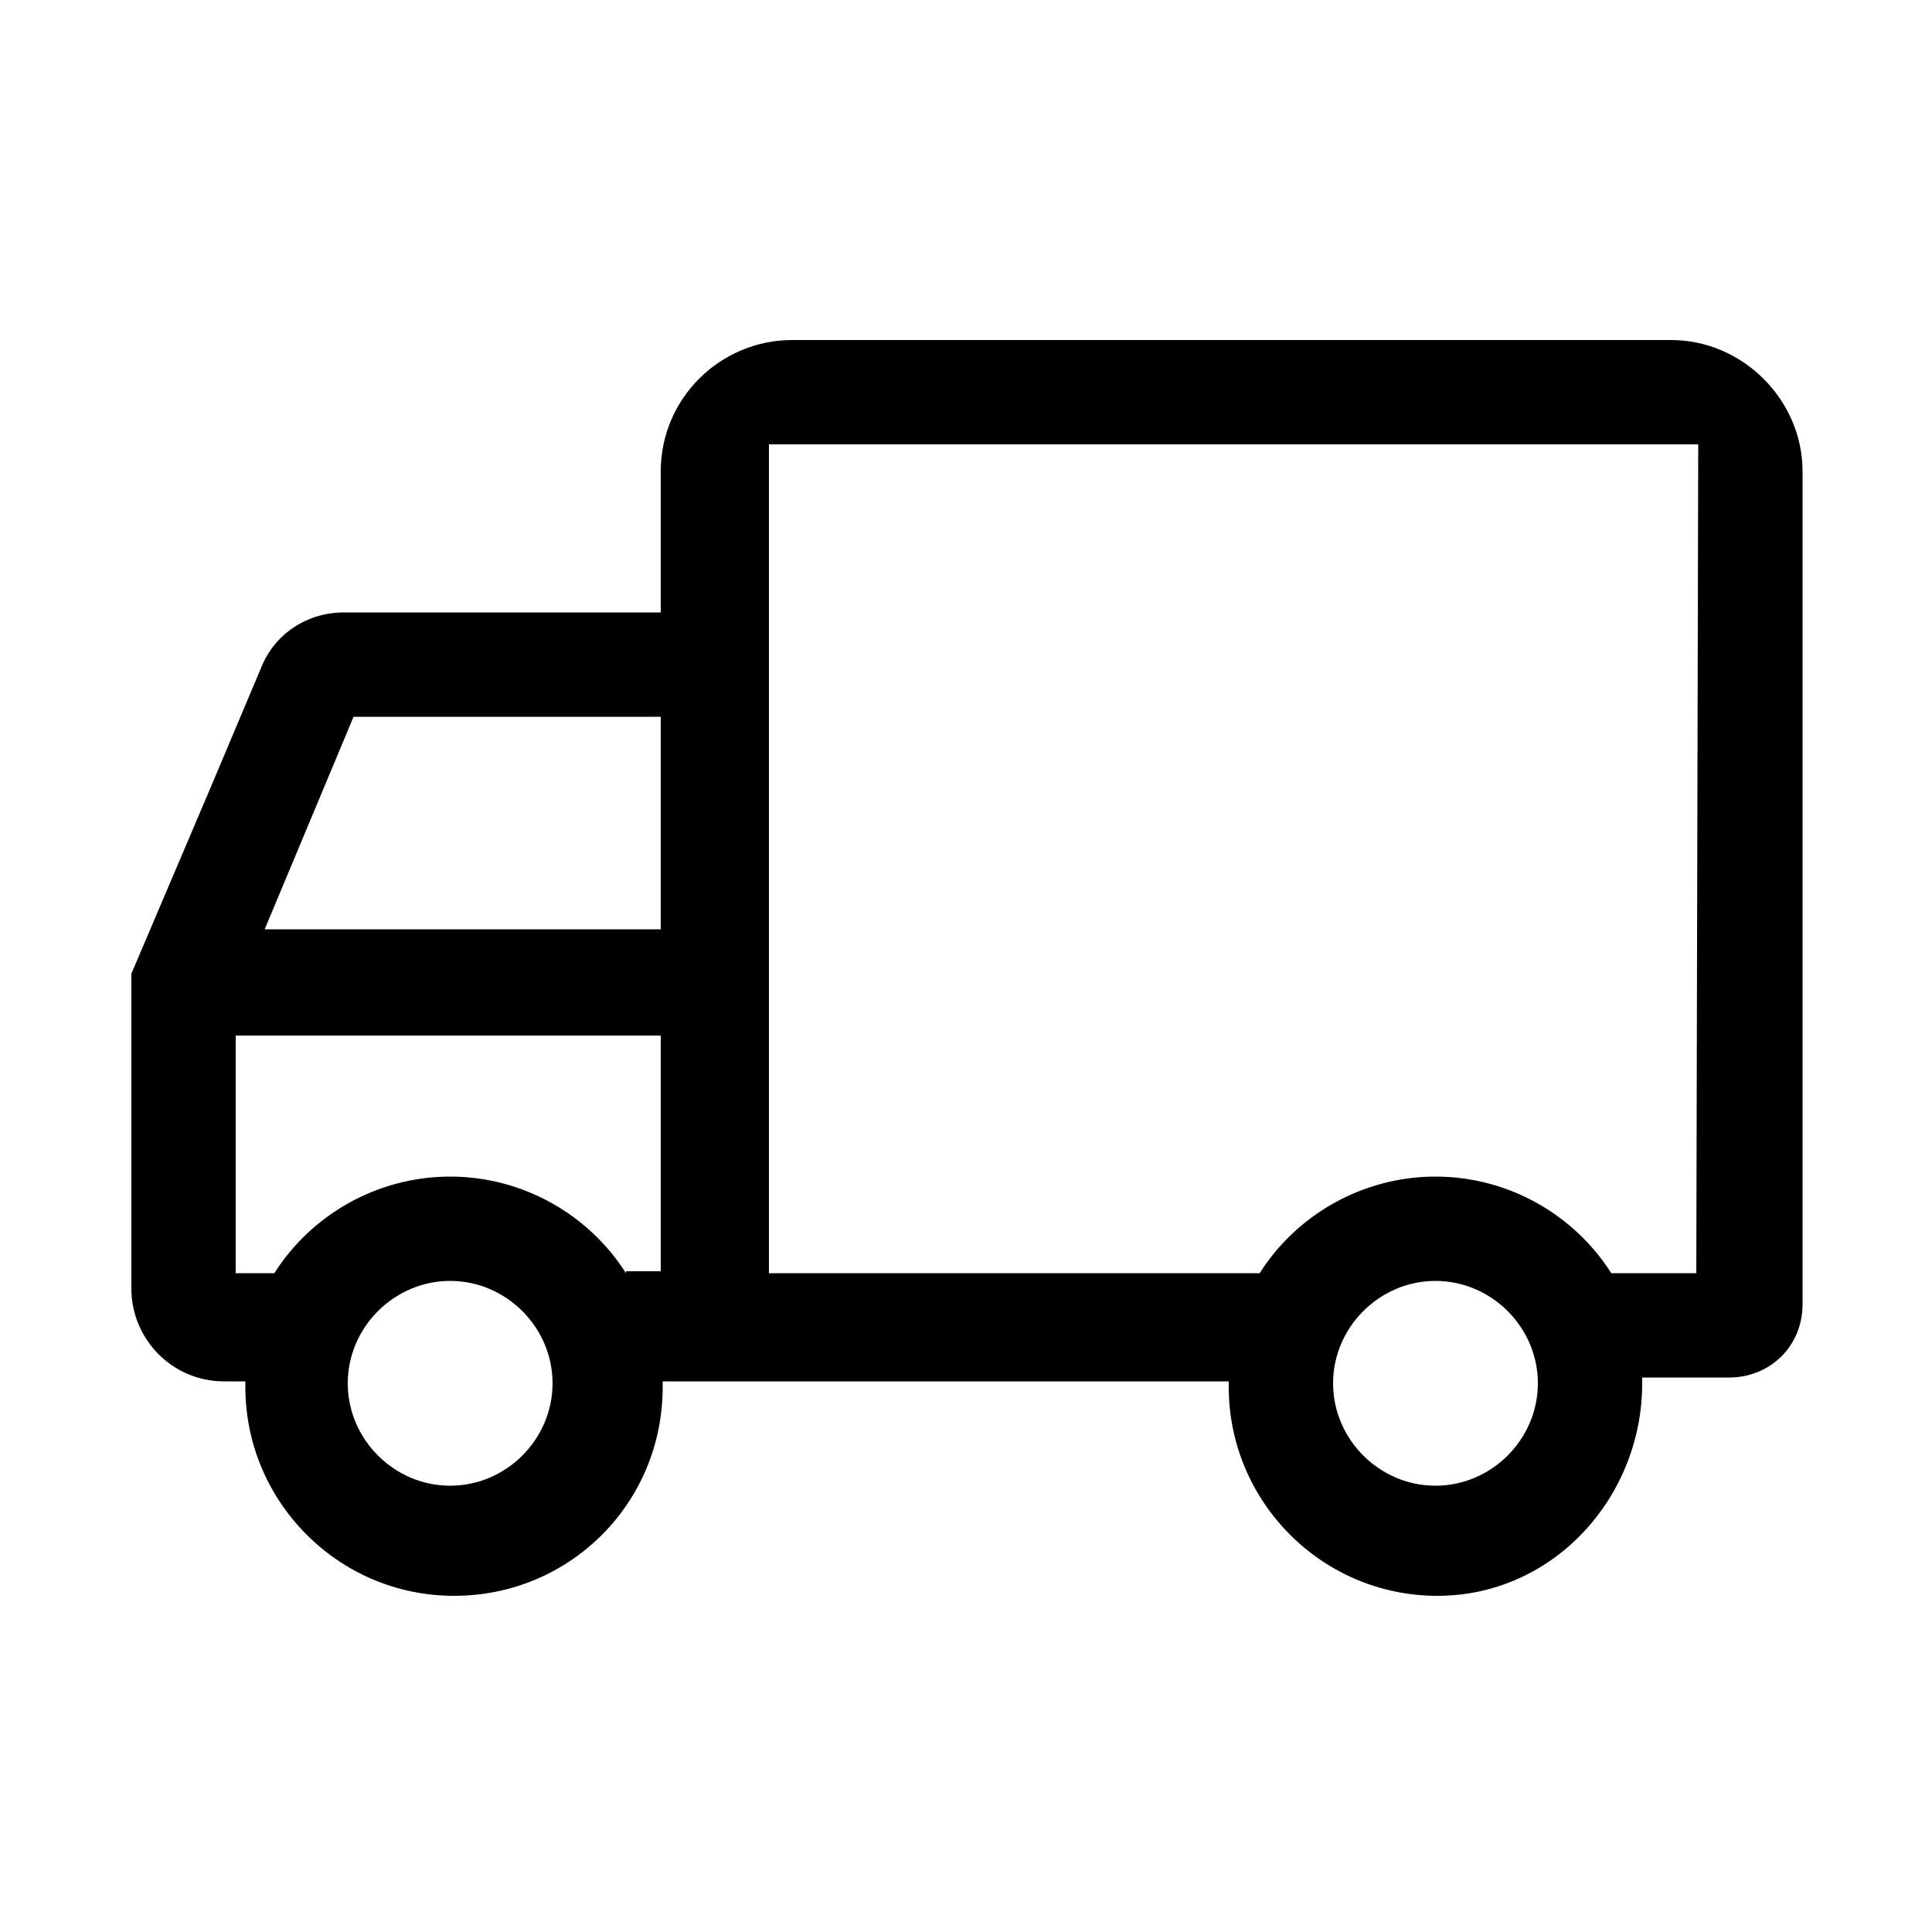
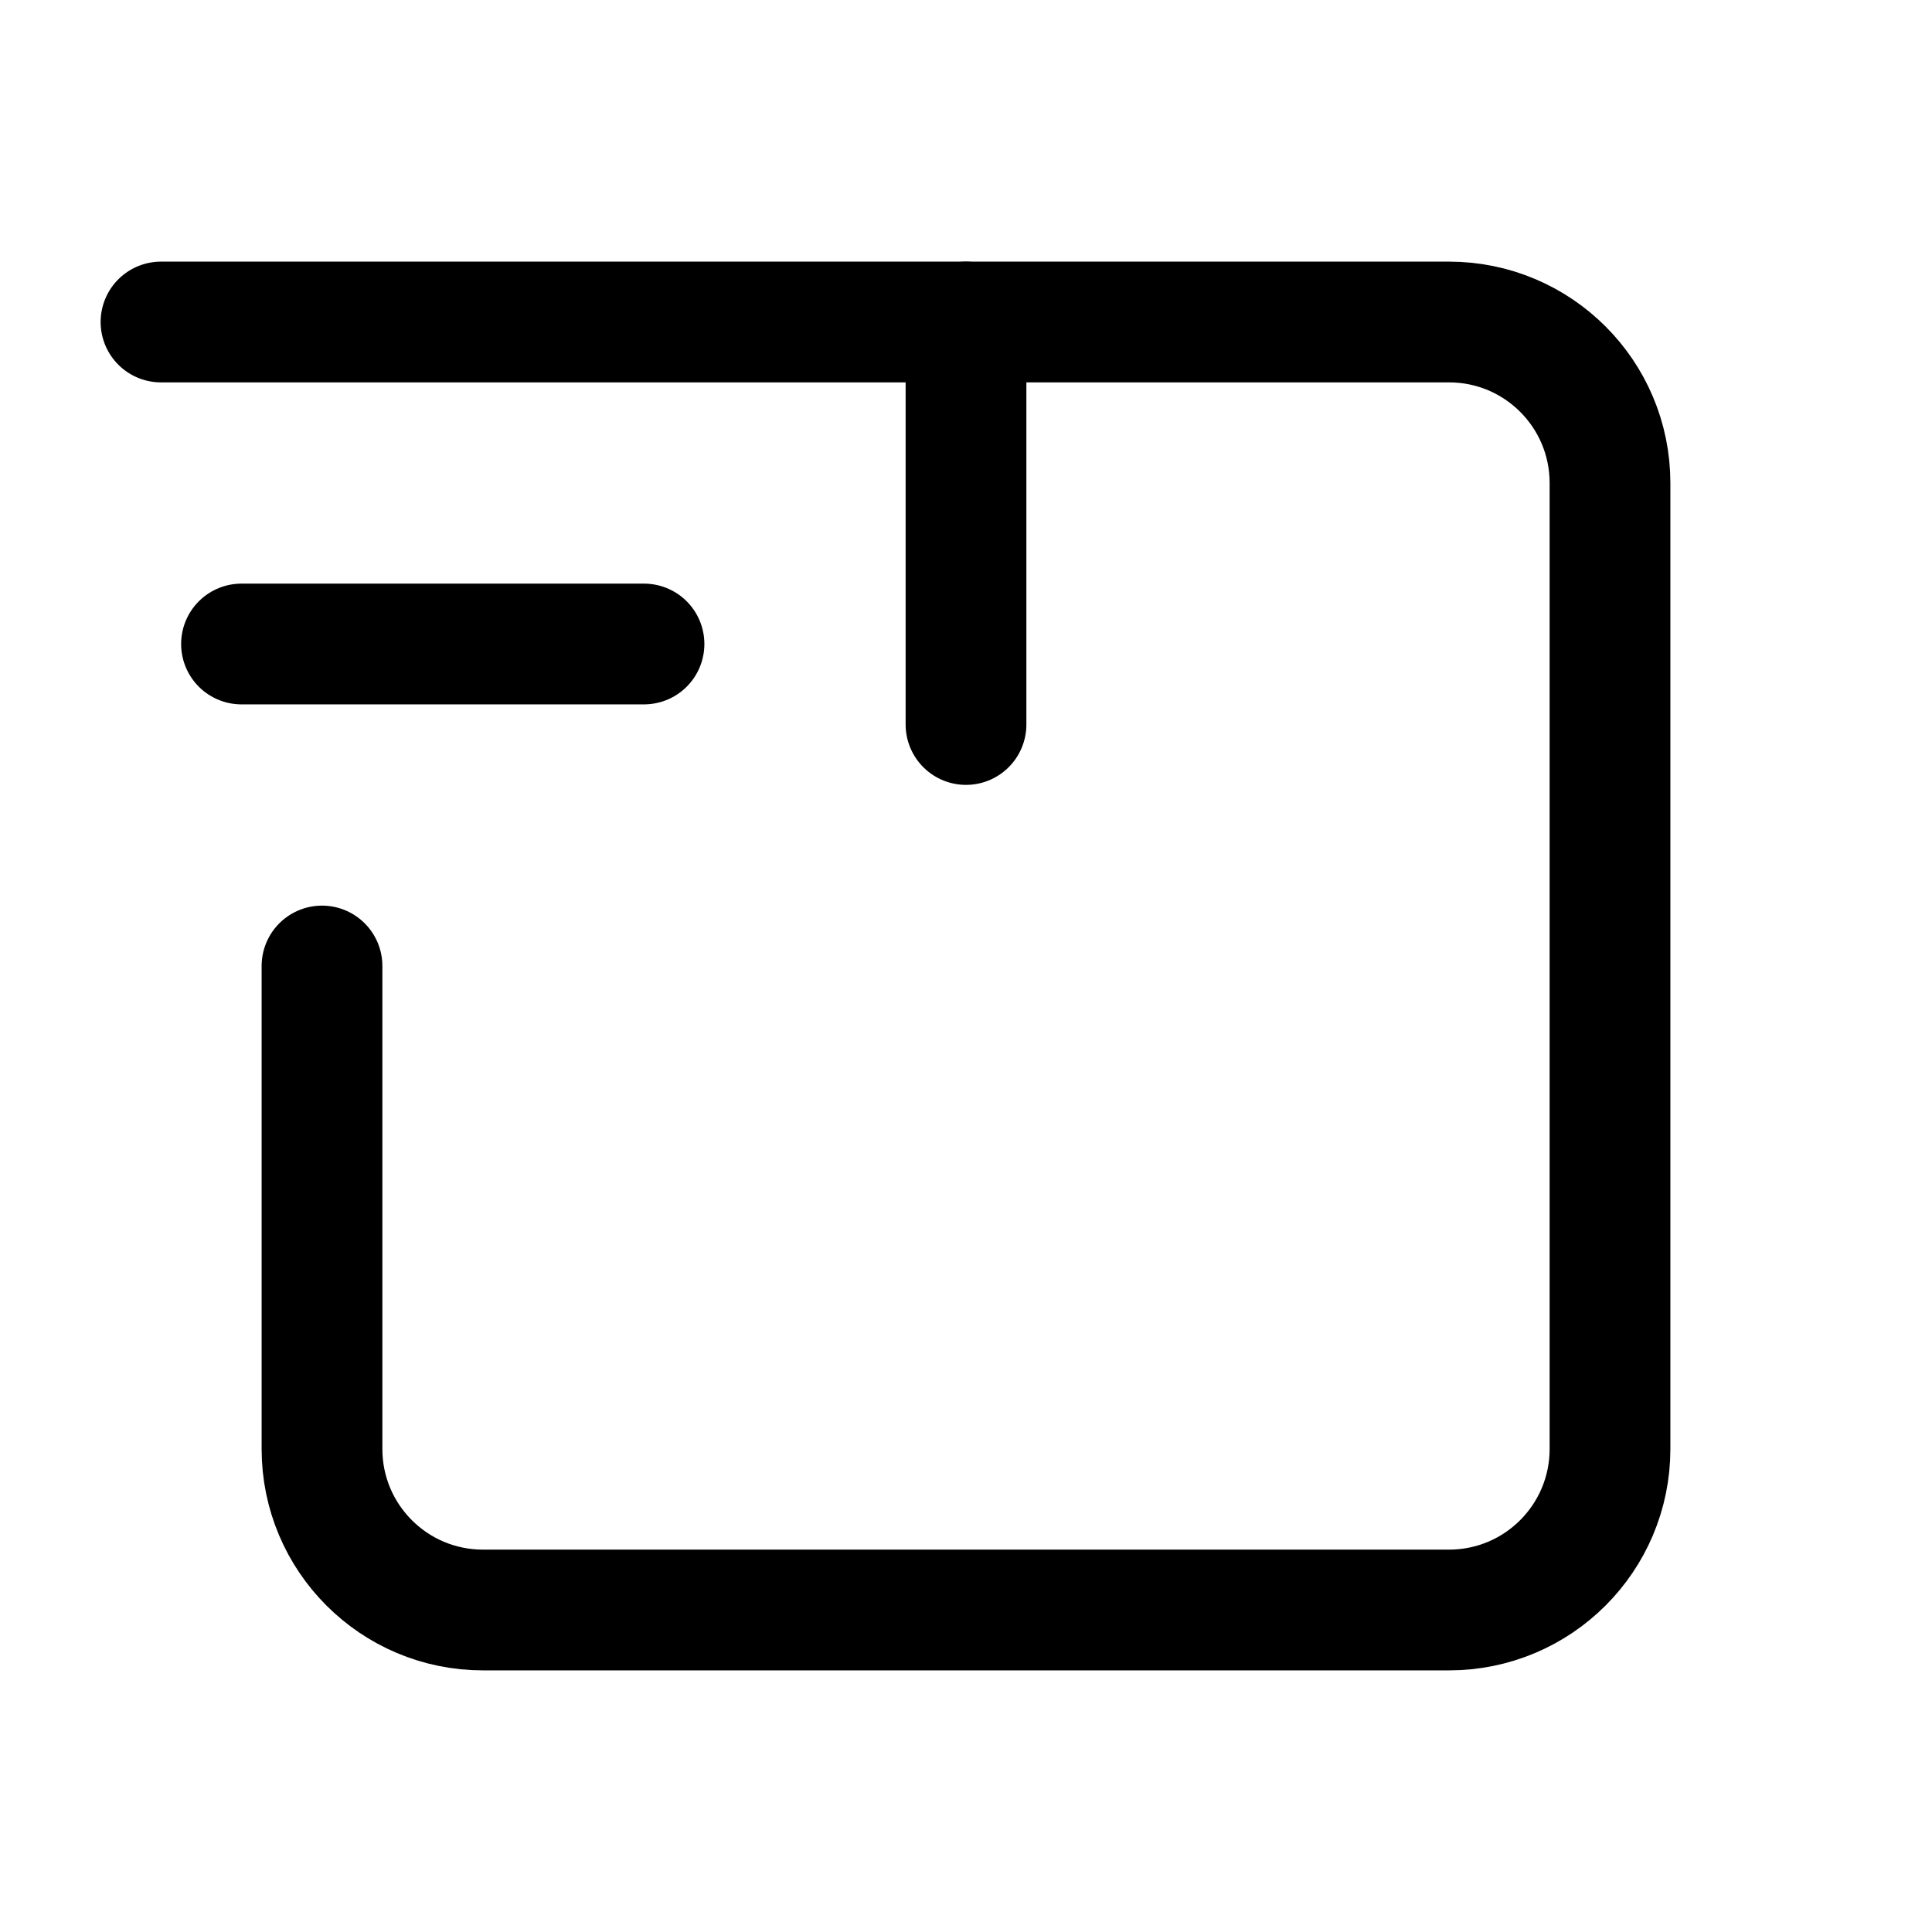
- <svg xmlns="http://www.w3.org/2000/svg" version="1.1" id="Layer_1" x="0px" y="0px" viewBox="0 0 100 100" style="enable-background:new 0 0 100 100;" xml:space="preserve">
-   <path d="M86.5,17.6H41c-3.7,0-6.8,3-6.8,6.8v7.3H17.8c-1.9,0-3.6,1.1-4.3,2.9L10.8,41l-4,9.4v3.3v13c0,2.6,2.1,4.8,4.8,4.8h1.1  c0,0.1,0,0.2,0,0.3c0,5.9,4.8,10.8,10.8,10.8s10.8-4.8,10.8-10.8c0-0.1,0-0.2,0-0.3h0.2H37h26.6c0,0.1,0,0.2,0,0.3  c0,5.9,4.8,10.8,10.8,10.8S85,77.5,85,71.6c0-0.1,0-0.2,0-0.3h4.5c2.1,0,3.8-1.6,3.8-3.8V24.4C93.3,20.7,90.2,17.6,86.5,17.6z   M18.3,37.1h15.9v11H13.7L18.3,37.1z M23.3,76.9c-2.9,0-5.3-2.4-5.3-5.3s2.4-5.3,5.3-5.3s5.3,2.4,5.3,5.3S26.2,76.9,23.3,76.9z   M32.4,65.9c-1.9-3-5.3-5-9.1-5s-7.2,2-9.1,5h-2V53.6h22v12.2h-1.8V65.9z M74.3,76.9c-2.9,0-5.3-2.4-5.3-5.3s2.4-5.3,5.3-5.3  s5.3,2.4,5.3,5.3S77.2,76.9,74.3,76.9z M87.8,65.9h-4.4c-1.9-3-5.3-5-9.1-5s-7.2,2-9.1,5H39.8V53.6v-22V23h48.1L87.8,65.9L87.8,65.9  z" />
+ <svg xmlns="http://www.w3.org/2000/svg" width="24" height="24" stroke-width="1.5" viewBox="0 0 24 24" fill="none">
+   <path d="M2 4H18C19.105 4 20 4.895 20 6L20 18C20 19.105 19.105 20 18 20H6C4.895 20 4 19.105 4 18V12" stroke="currentColor" stroke-linecap="round" stroke-linejoin="round" />
+   <path d="M12 9V4" stroke="currentColor" stroke-linecap="round" stroke-linejoin="round" />
+   <path d="M8 8H3" stroke="currentColor" stroke-linecap="round" stroke-linejoin="round" />
</svg>
